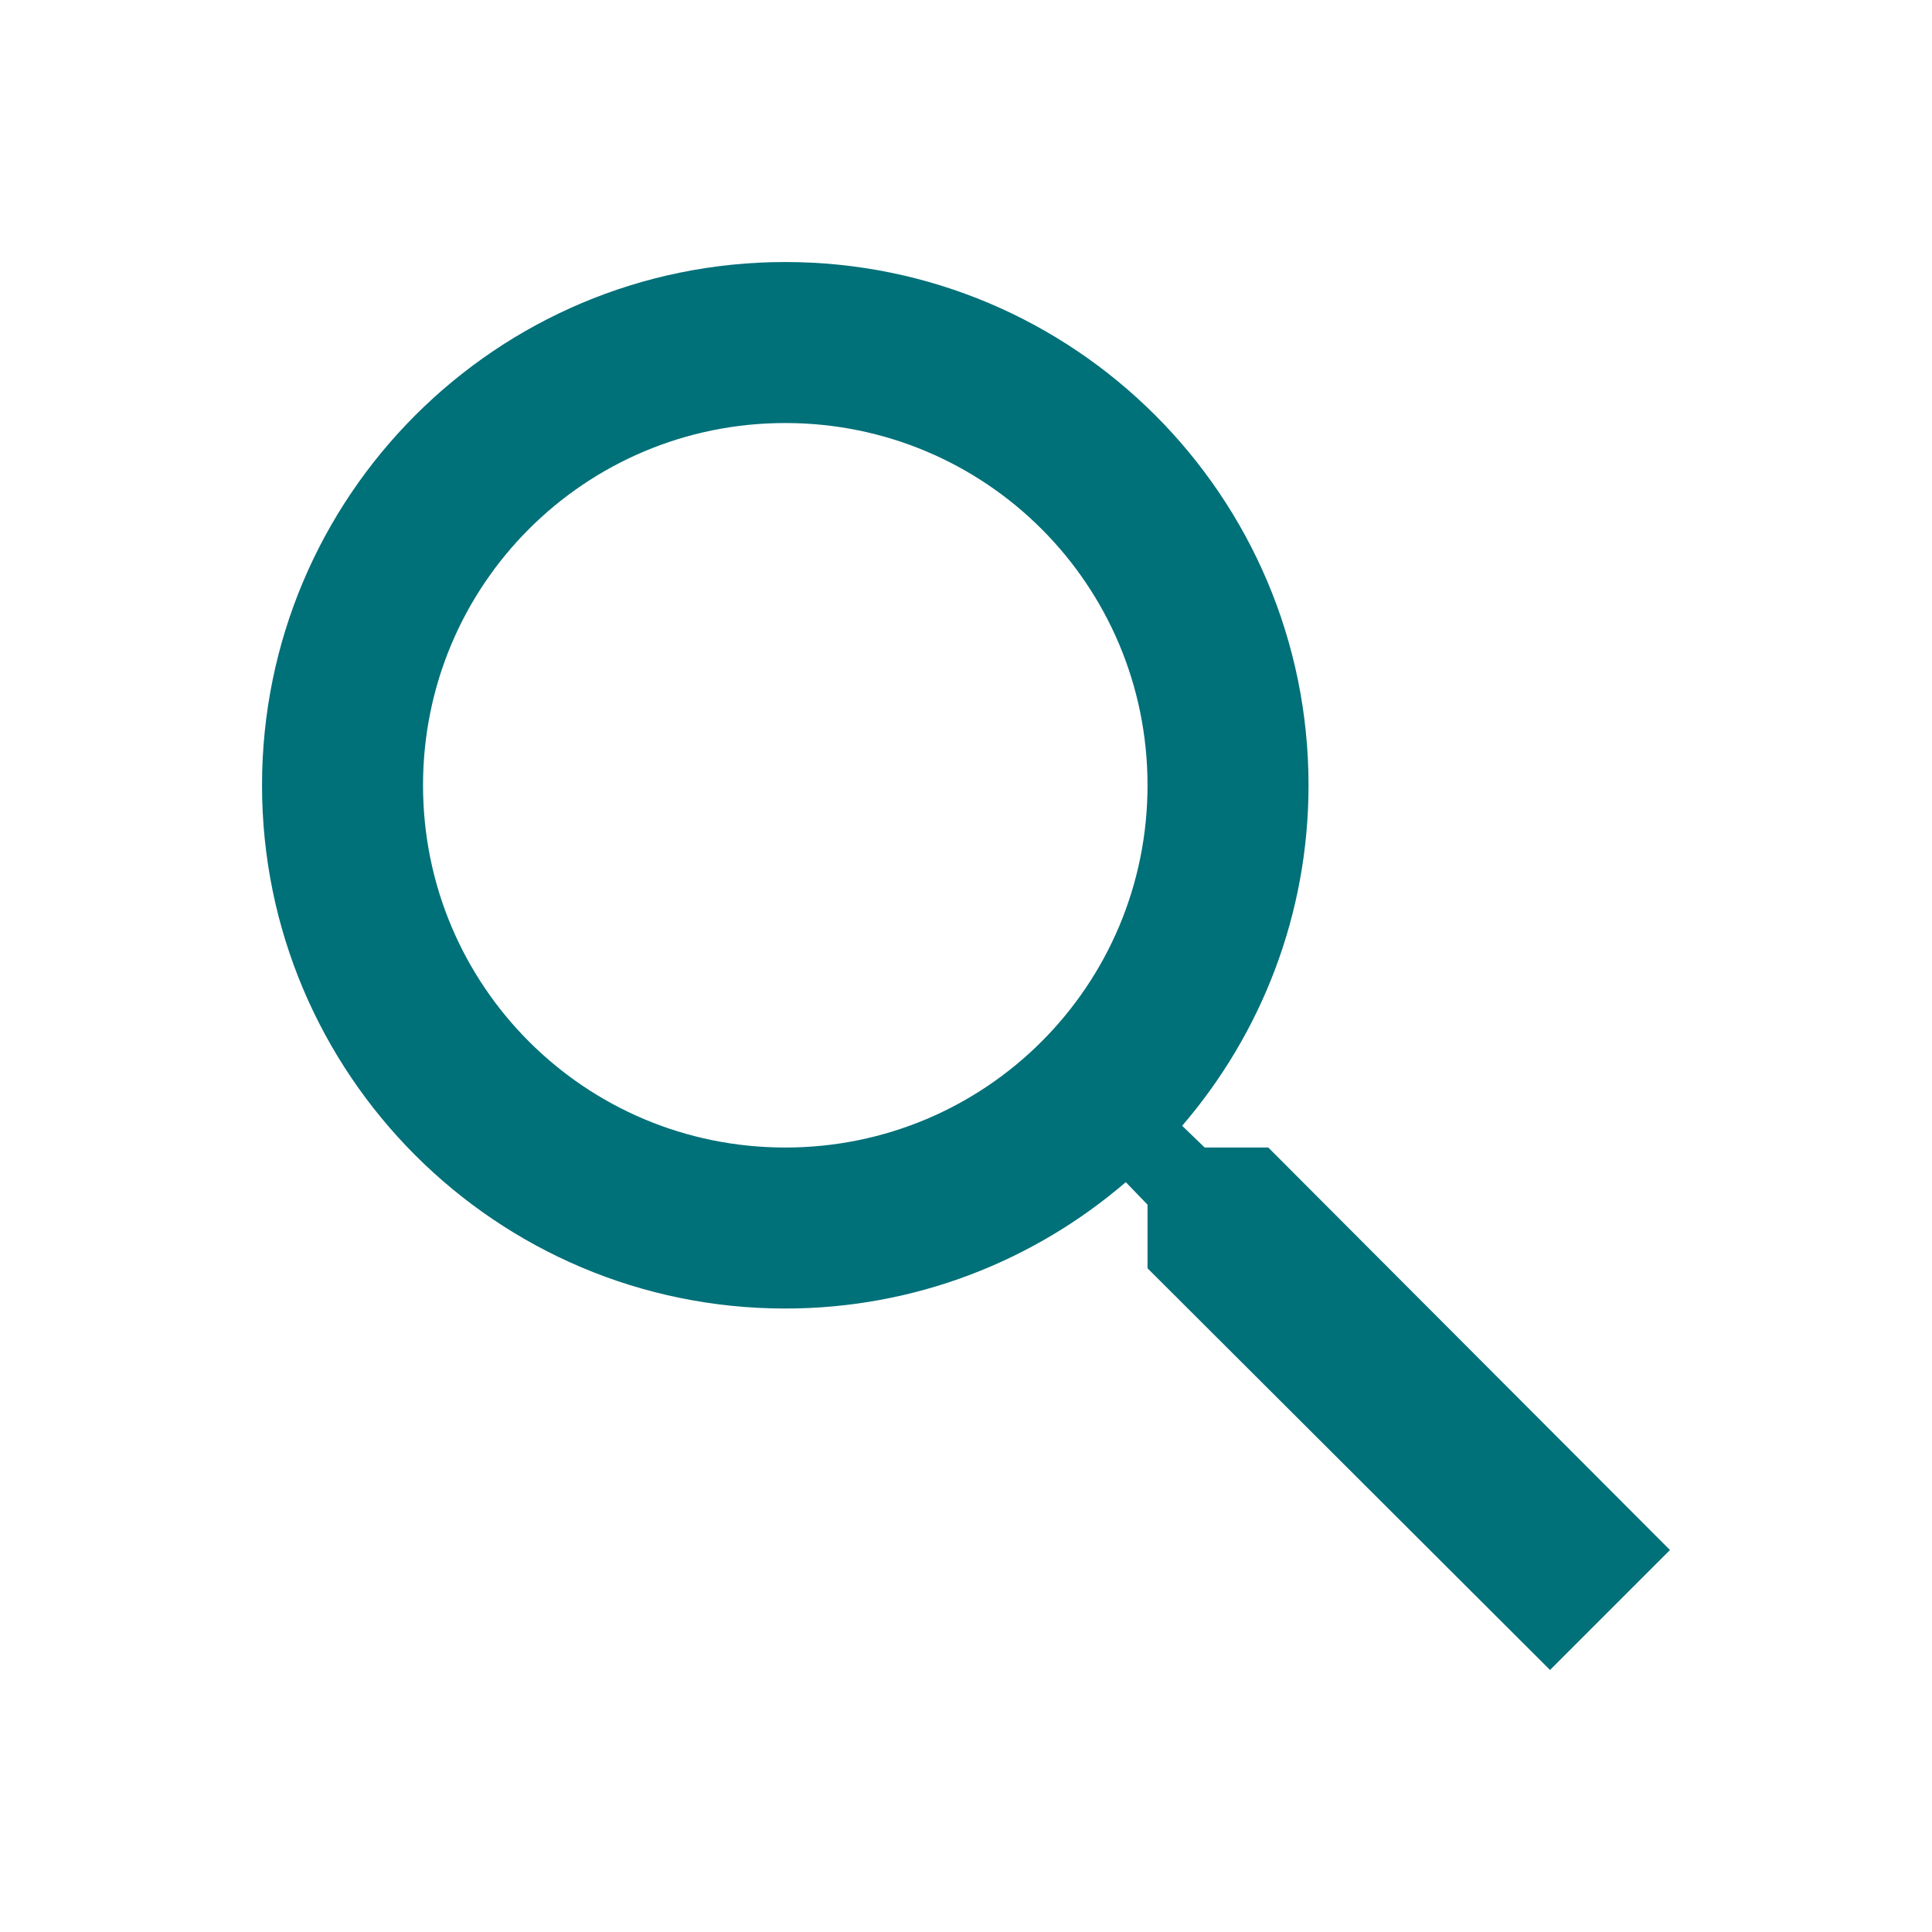
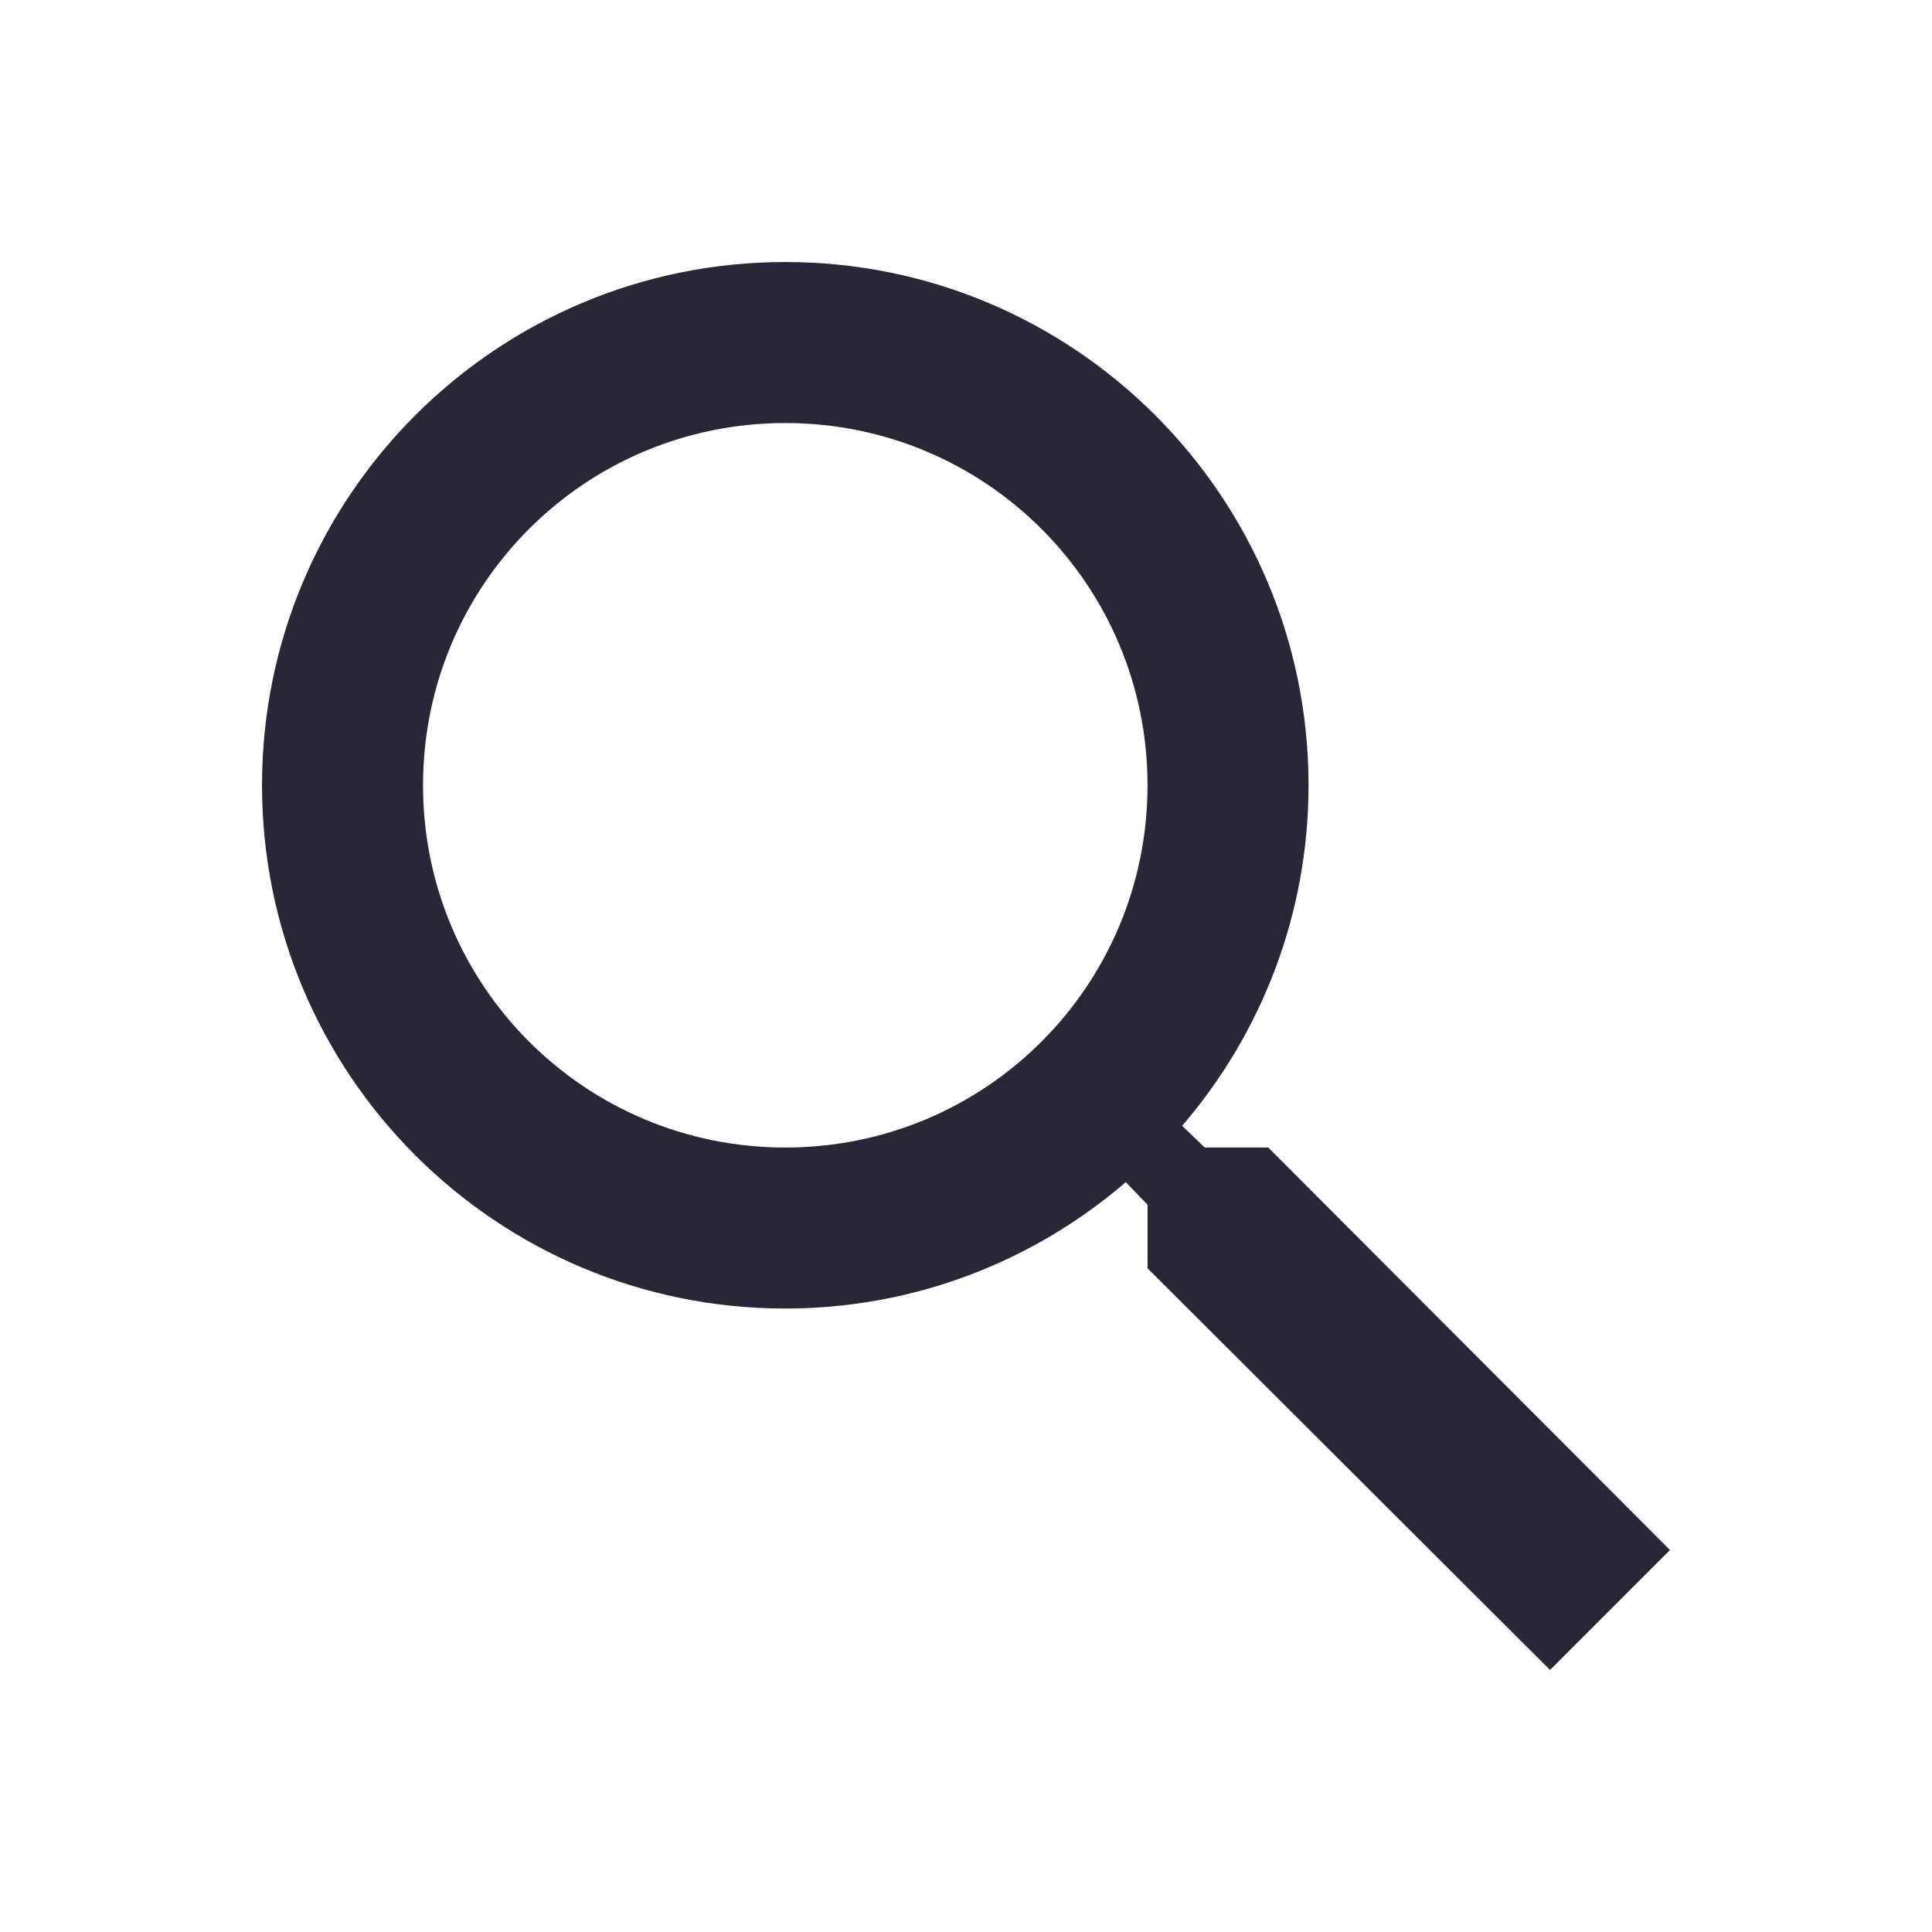
<svg xmlns="http://www.w3.org/2000/svg" width="24" height="24" viewBox="0 0 24 24" fill="none">
-   <path fill-rule="evenodd" clip-rule="evenodd" d="M14.965 14.255H15.755L20.745 19.255L19.255 20.745L14.255 15.755V14.965L13.985 14.685C12.845 15.665 11.365 16.255 9.755 16.255C6.165 16.255 3.255 13.345 3.255 9.755C3.255 6.165 6.165 3.255 9.755 3.255C13.345 3.255 16.255 6.165 16.255 9.755C16.255 11.365 15.665 12.845 14.685 13.985L14.965 14.255ZM5.255 9.755C5.255 12.245 7.265 14.255 9.755 14.255C12.245 14.255 14.255 12.245 14.255 9.755C14.255 7.265 12.245 5.255 9.755 5.255C7.265 5.255 5.255 7.265 5.255 9.755Z" fill="#007079" />
+   <path fill-rule="evenodd" clip-rule="evenodd" d="M14.965 14.255H15.755L20.745 19.255L19.255 20.745L14.255 15.755V14.965L13.985 14.685C12.845 15.665 11.365 16.255 9.755 16.255C6.165 16.255 3.255 13.345 3.255 9.755C3.255 6.165 6.165 3.255 9.755 3.255C13.345 3.255 16.255 6.165 16.255 9.755C16.255 11.365 15.665 12.845 14.685 13.985L14.965 14.255ZM5.255 9.755C5.255 12.245 7.265 14.255 9.755 14.255C12.245 14.255 14.255 12.245 14.255 9.755C14.255 7.265 12.245 5.255 9.755 5.255C7.265 5.255 5.255 7.265 5.255 9.755Z" fill="#272738" />
</svg>
